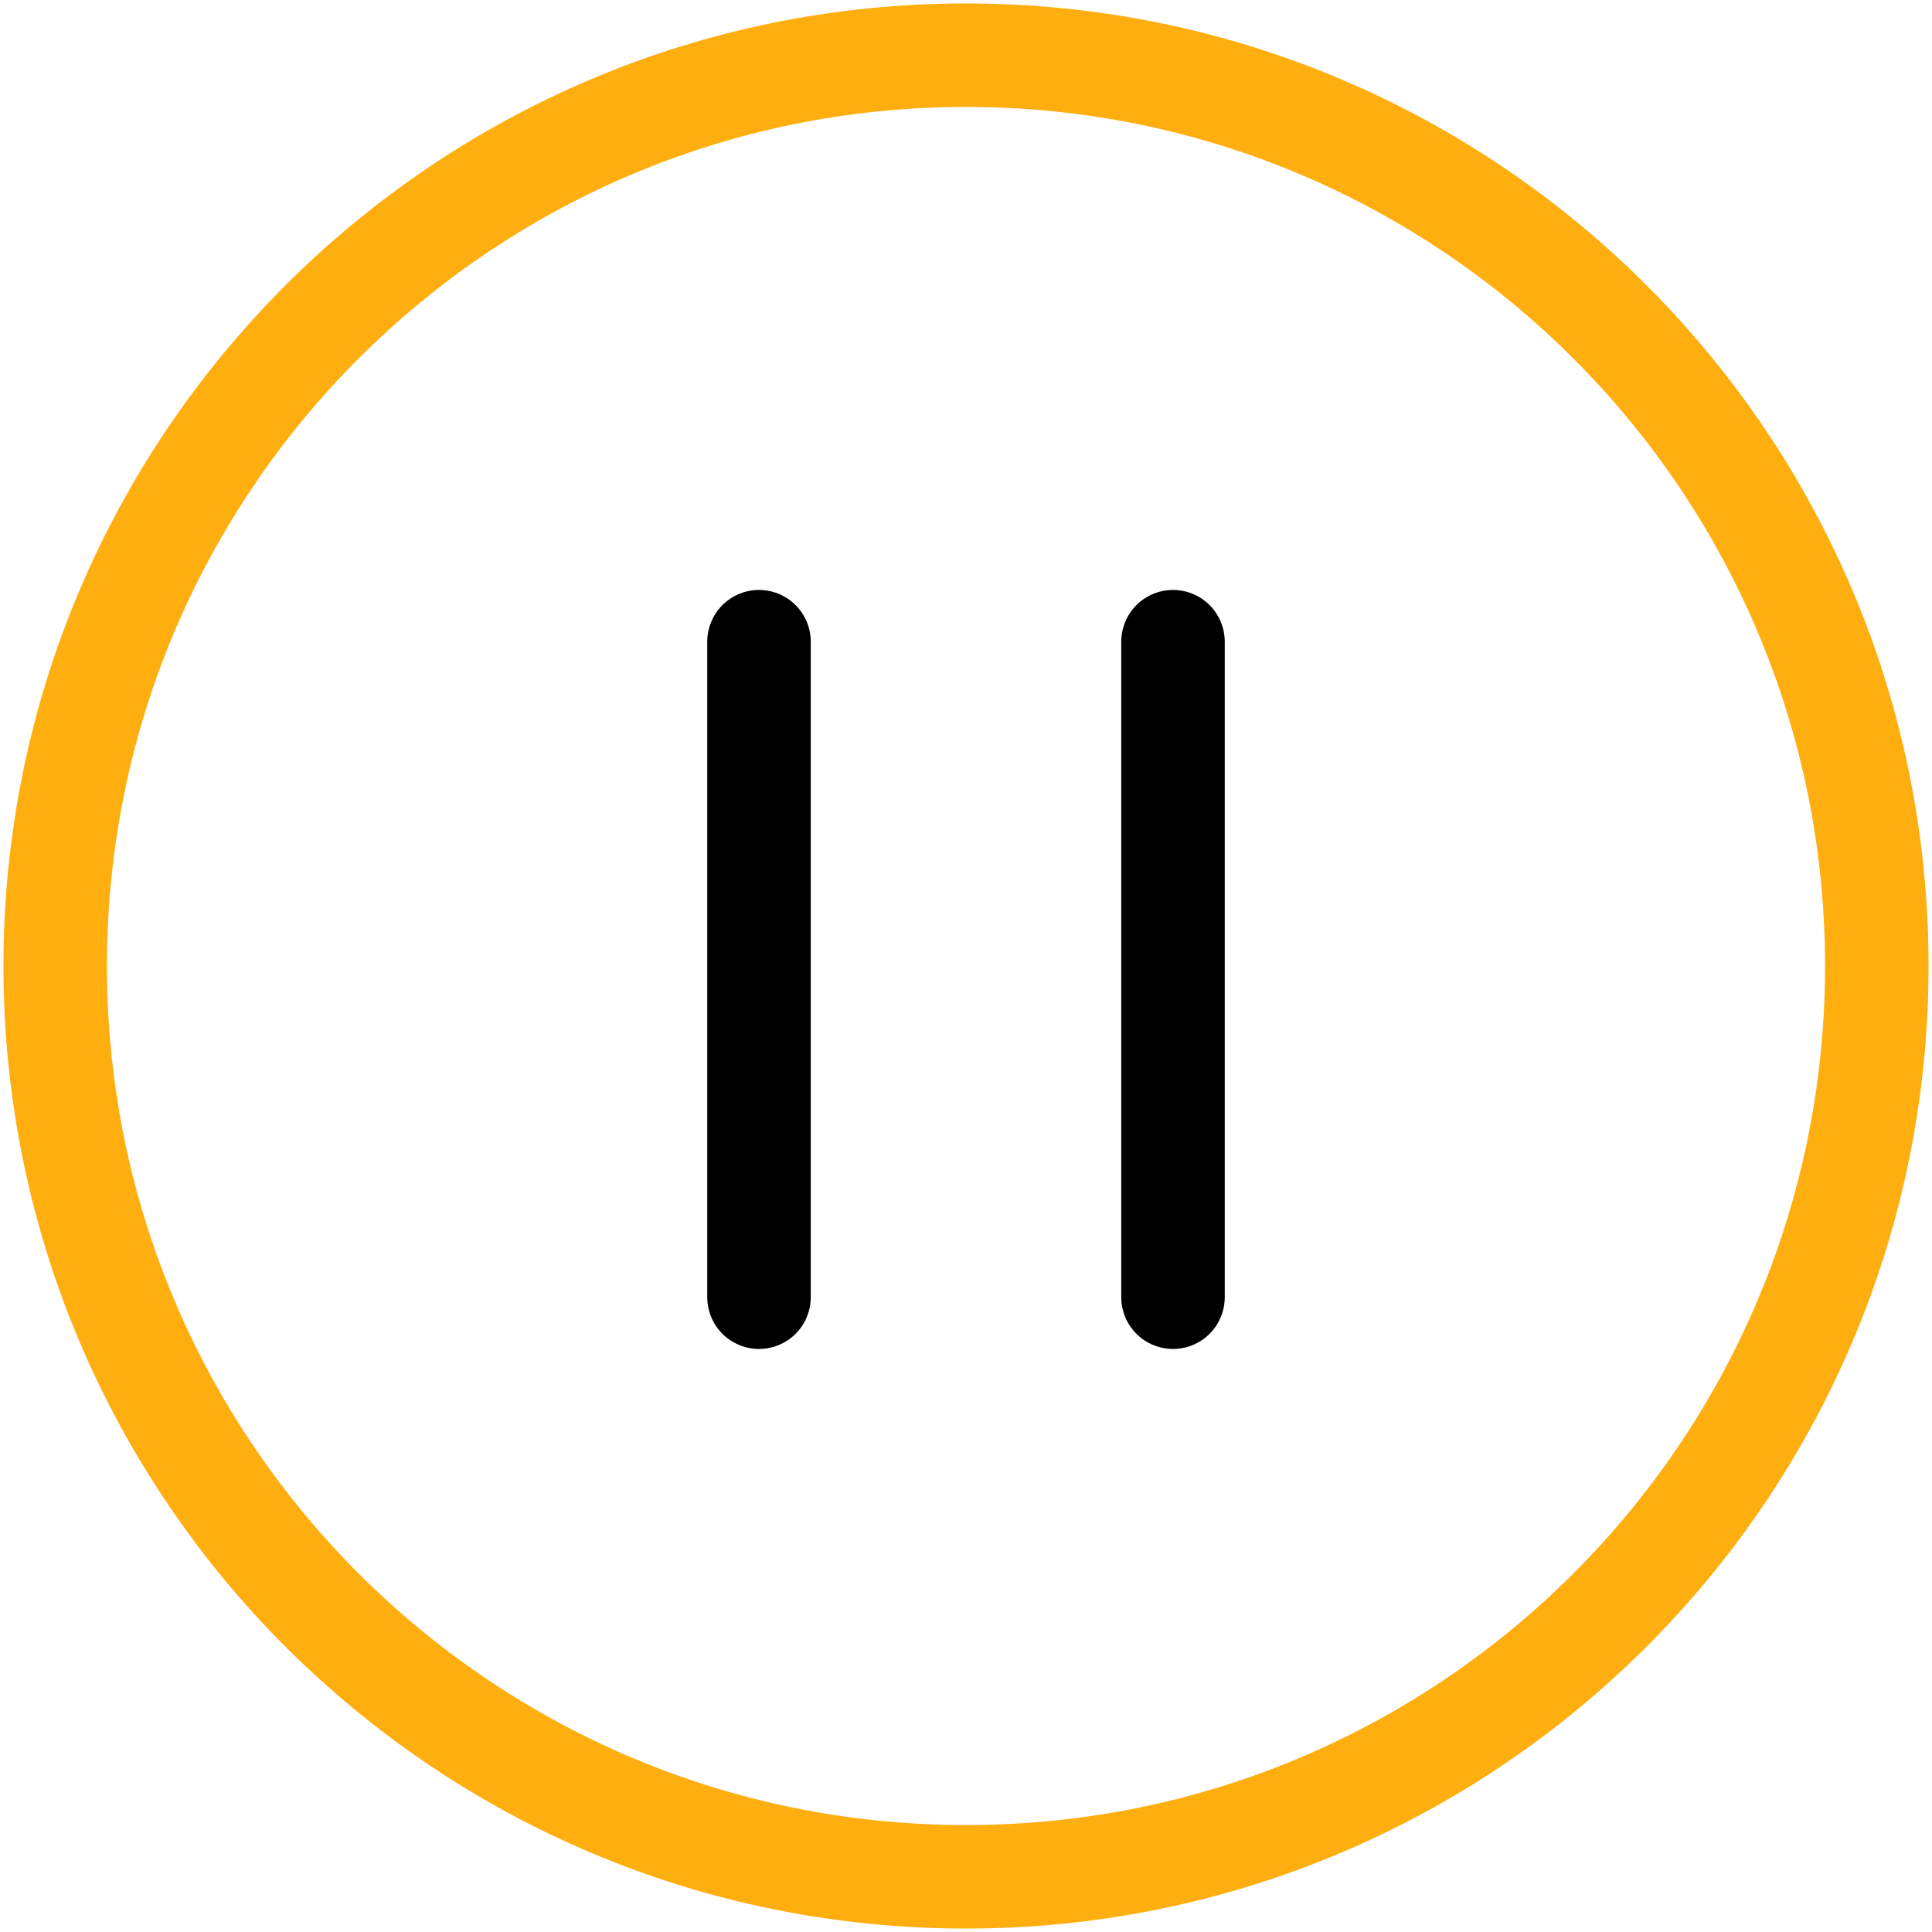
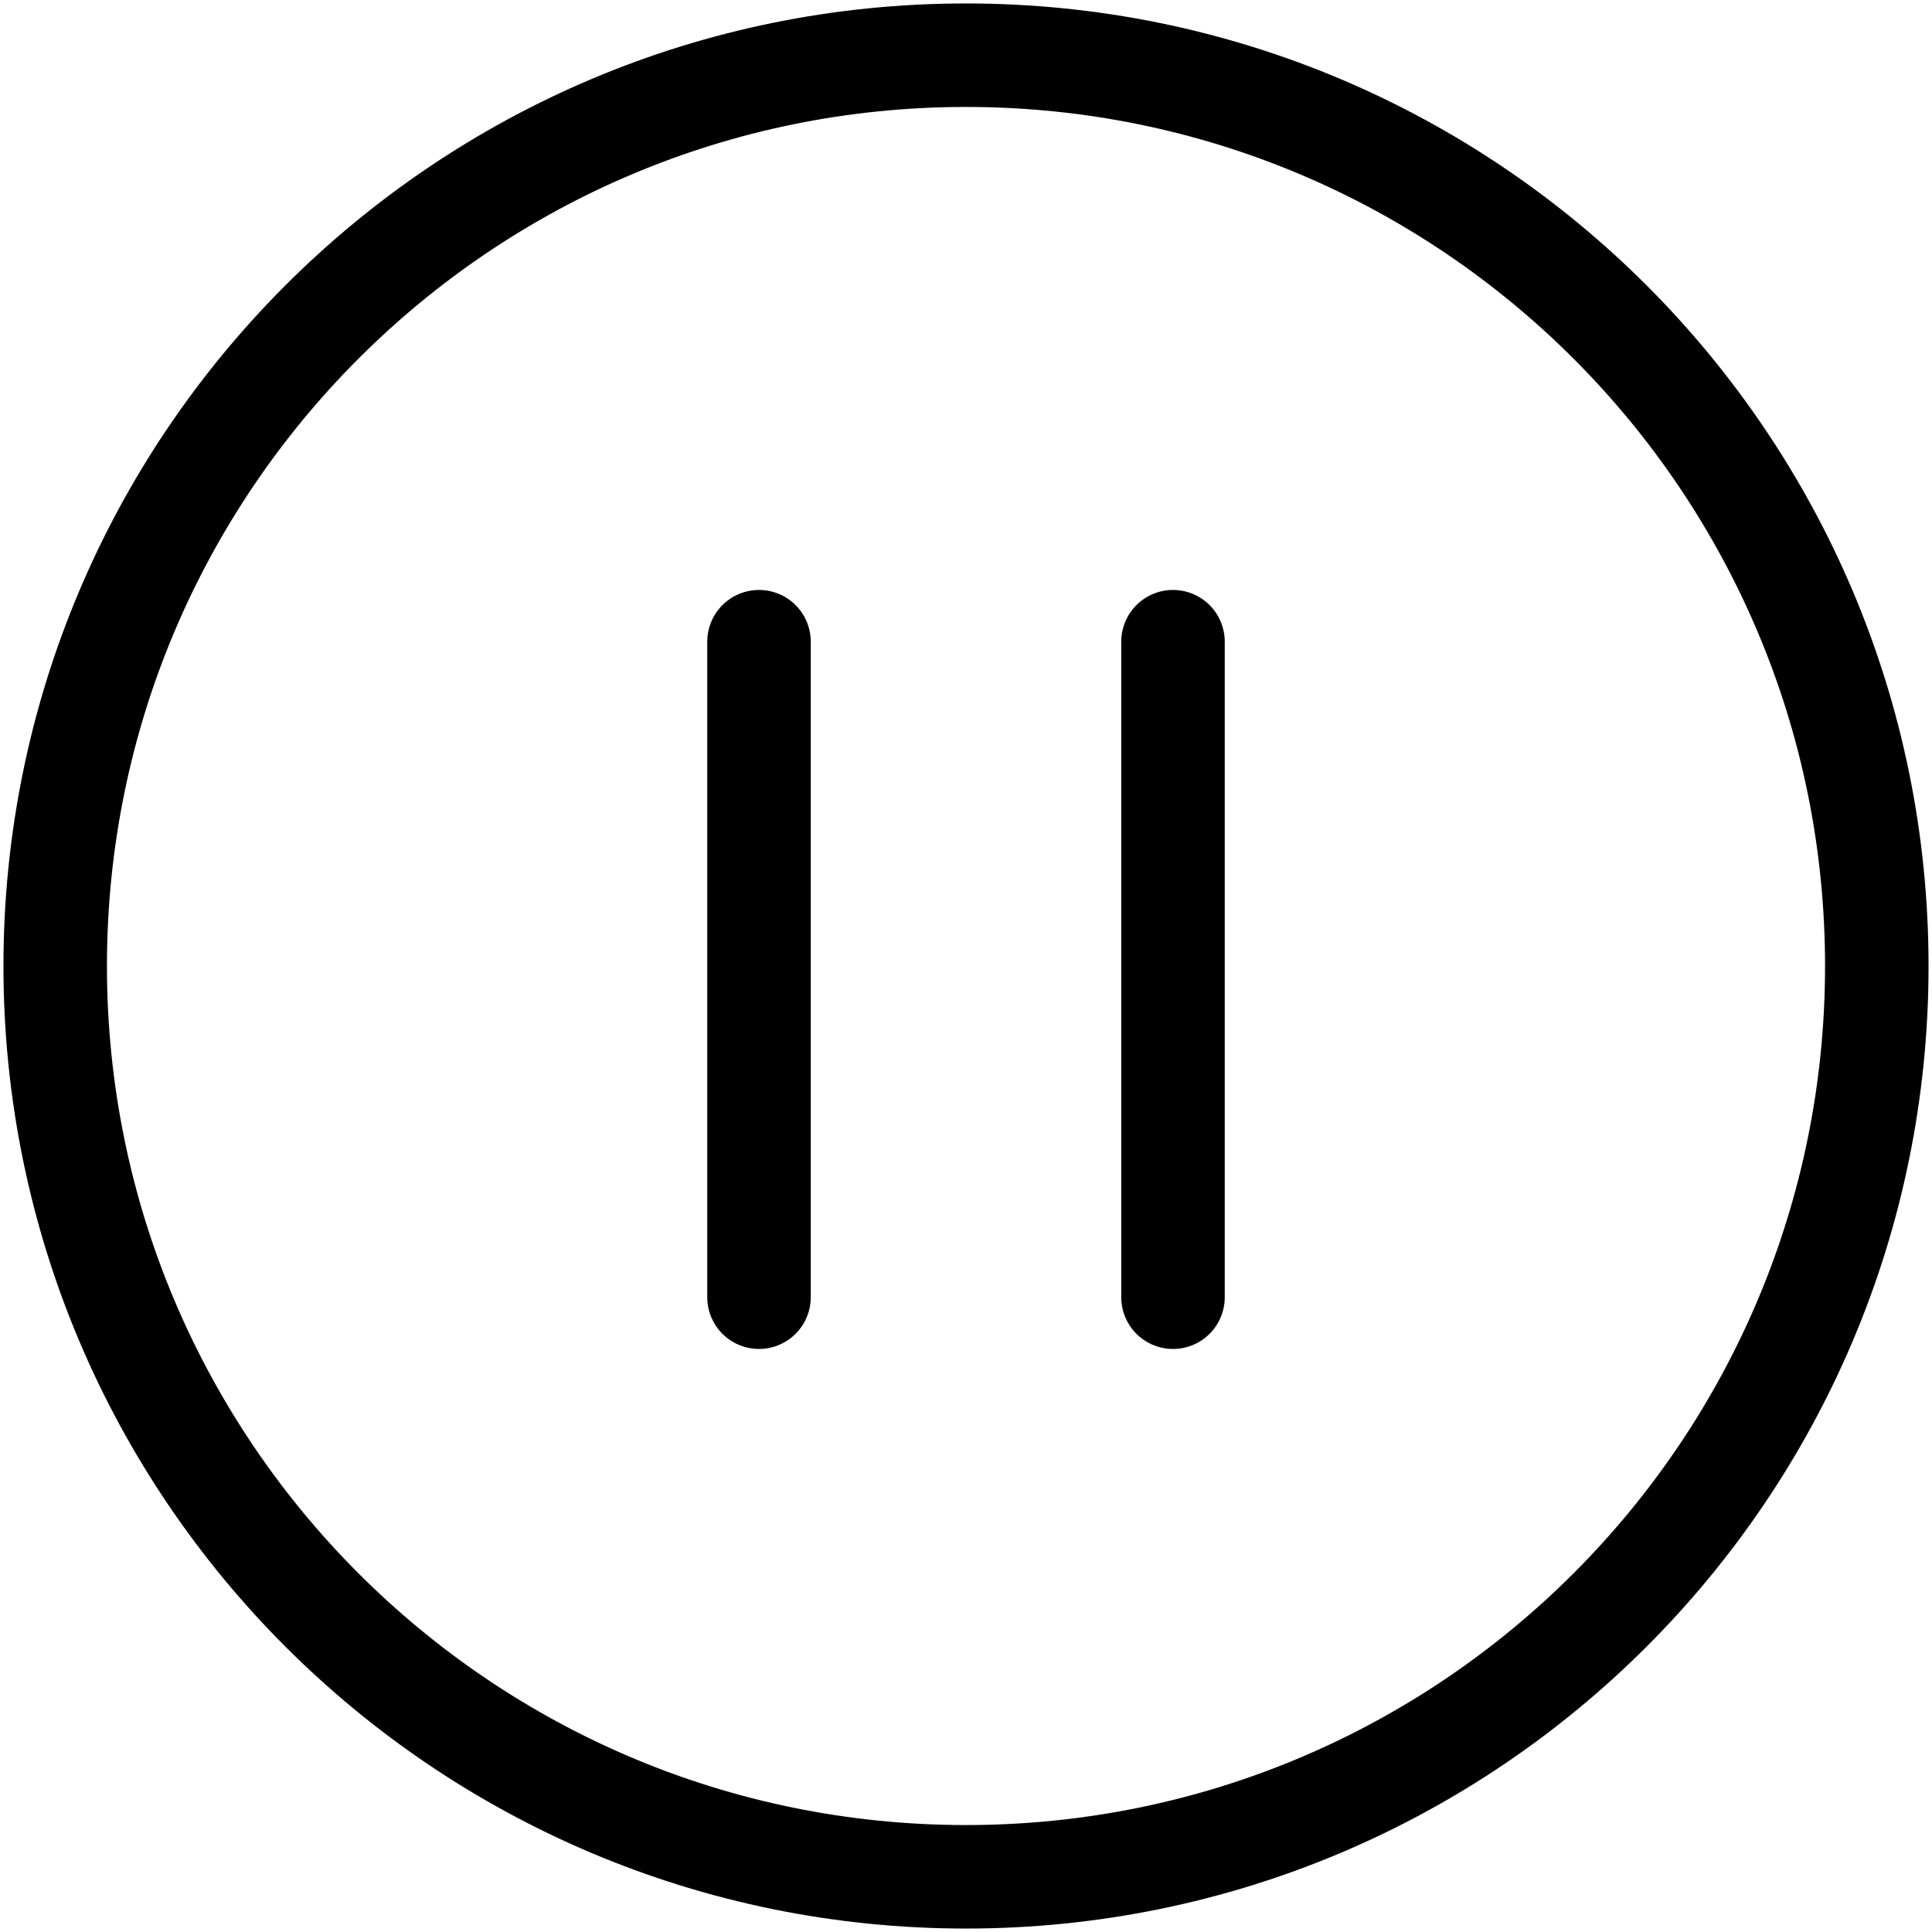
<svg xmlns="http://www.w3.org/2000/svg" version="1.1" id="Layer_1" x="0" y="0" viewBox="0 0 28 28" xml:space="preserve">
-   <style>.st2{fill:none;stroke:currentColor;stroke-width:1.5;stroke-linecap:round;stroke-linejoin:round}</style>
+   <style>.status-missed-st2{fill:none;stroke:currentColor;stroke-width:1.5;stroke-linecap:round;stroke-linejoin:round}</style>
  <g id="status_missed" transform="translate(-454 -1604)">
    <g id="Эллипс_542_копия_3" transform="translate(454 1604)" fill="none">
      <circle cx="14" cy="14" r="14" />
-       <circle cx="14" cy="14" r="13.2" stroke="#ffae10" stroke-width="1.5" />
+       <circle cx="14" cy="14" r="13.2" stroke="currentColor" stroke-width="1.5" />
    </g>
-     <path id="Shape_1765" class="st2" d="M465 1622.8v-9.5" />
-     <path id="Shape_1766" class="st2" d="M471 1622.8v-9.5" />
+     <path id="Shape_1765" class="status-missed-st2" d="M465 1622.8v-9.5" />
+     <path id="Shape_1766" class="status-missed-st2" d="M471 1622.8v-9.5" />
  </g>
</svg>
